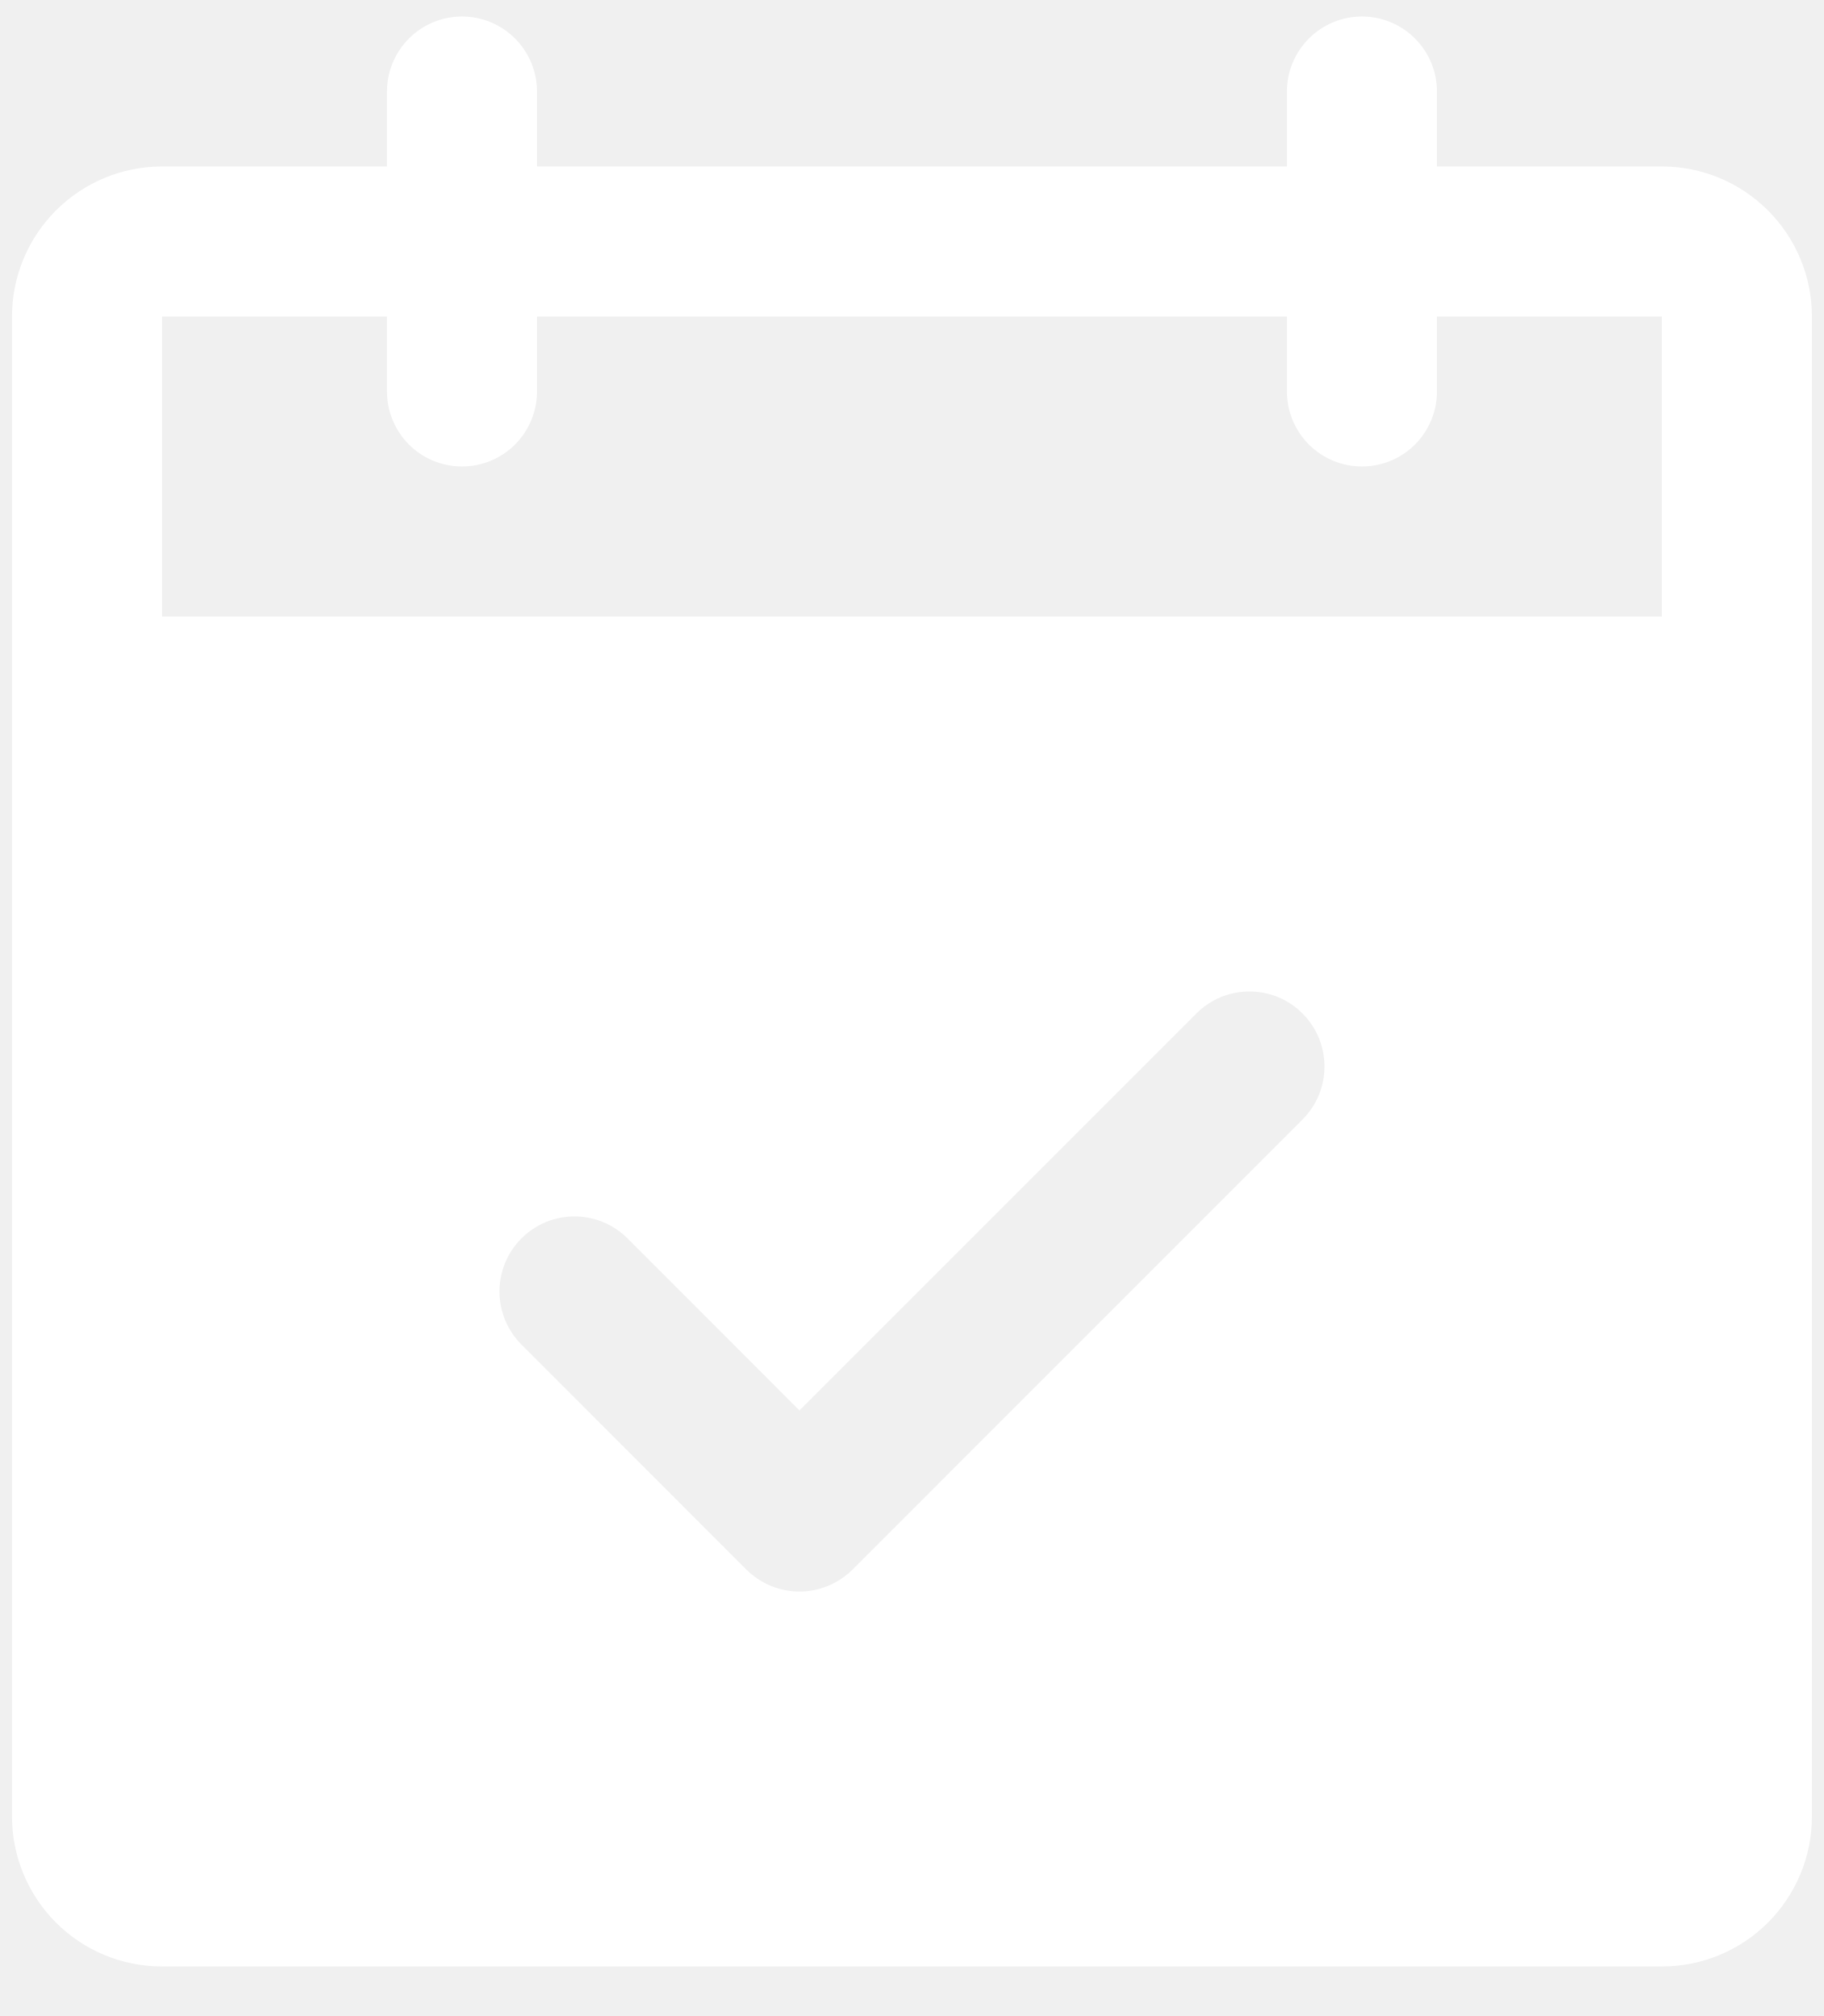
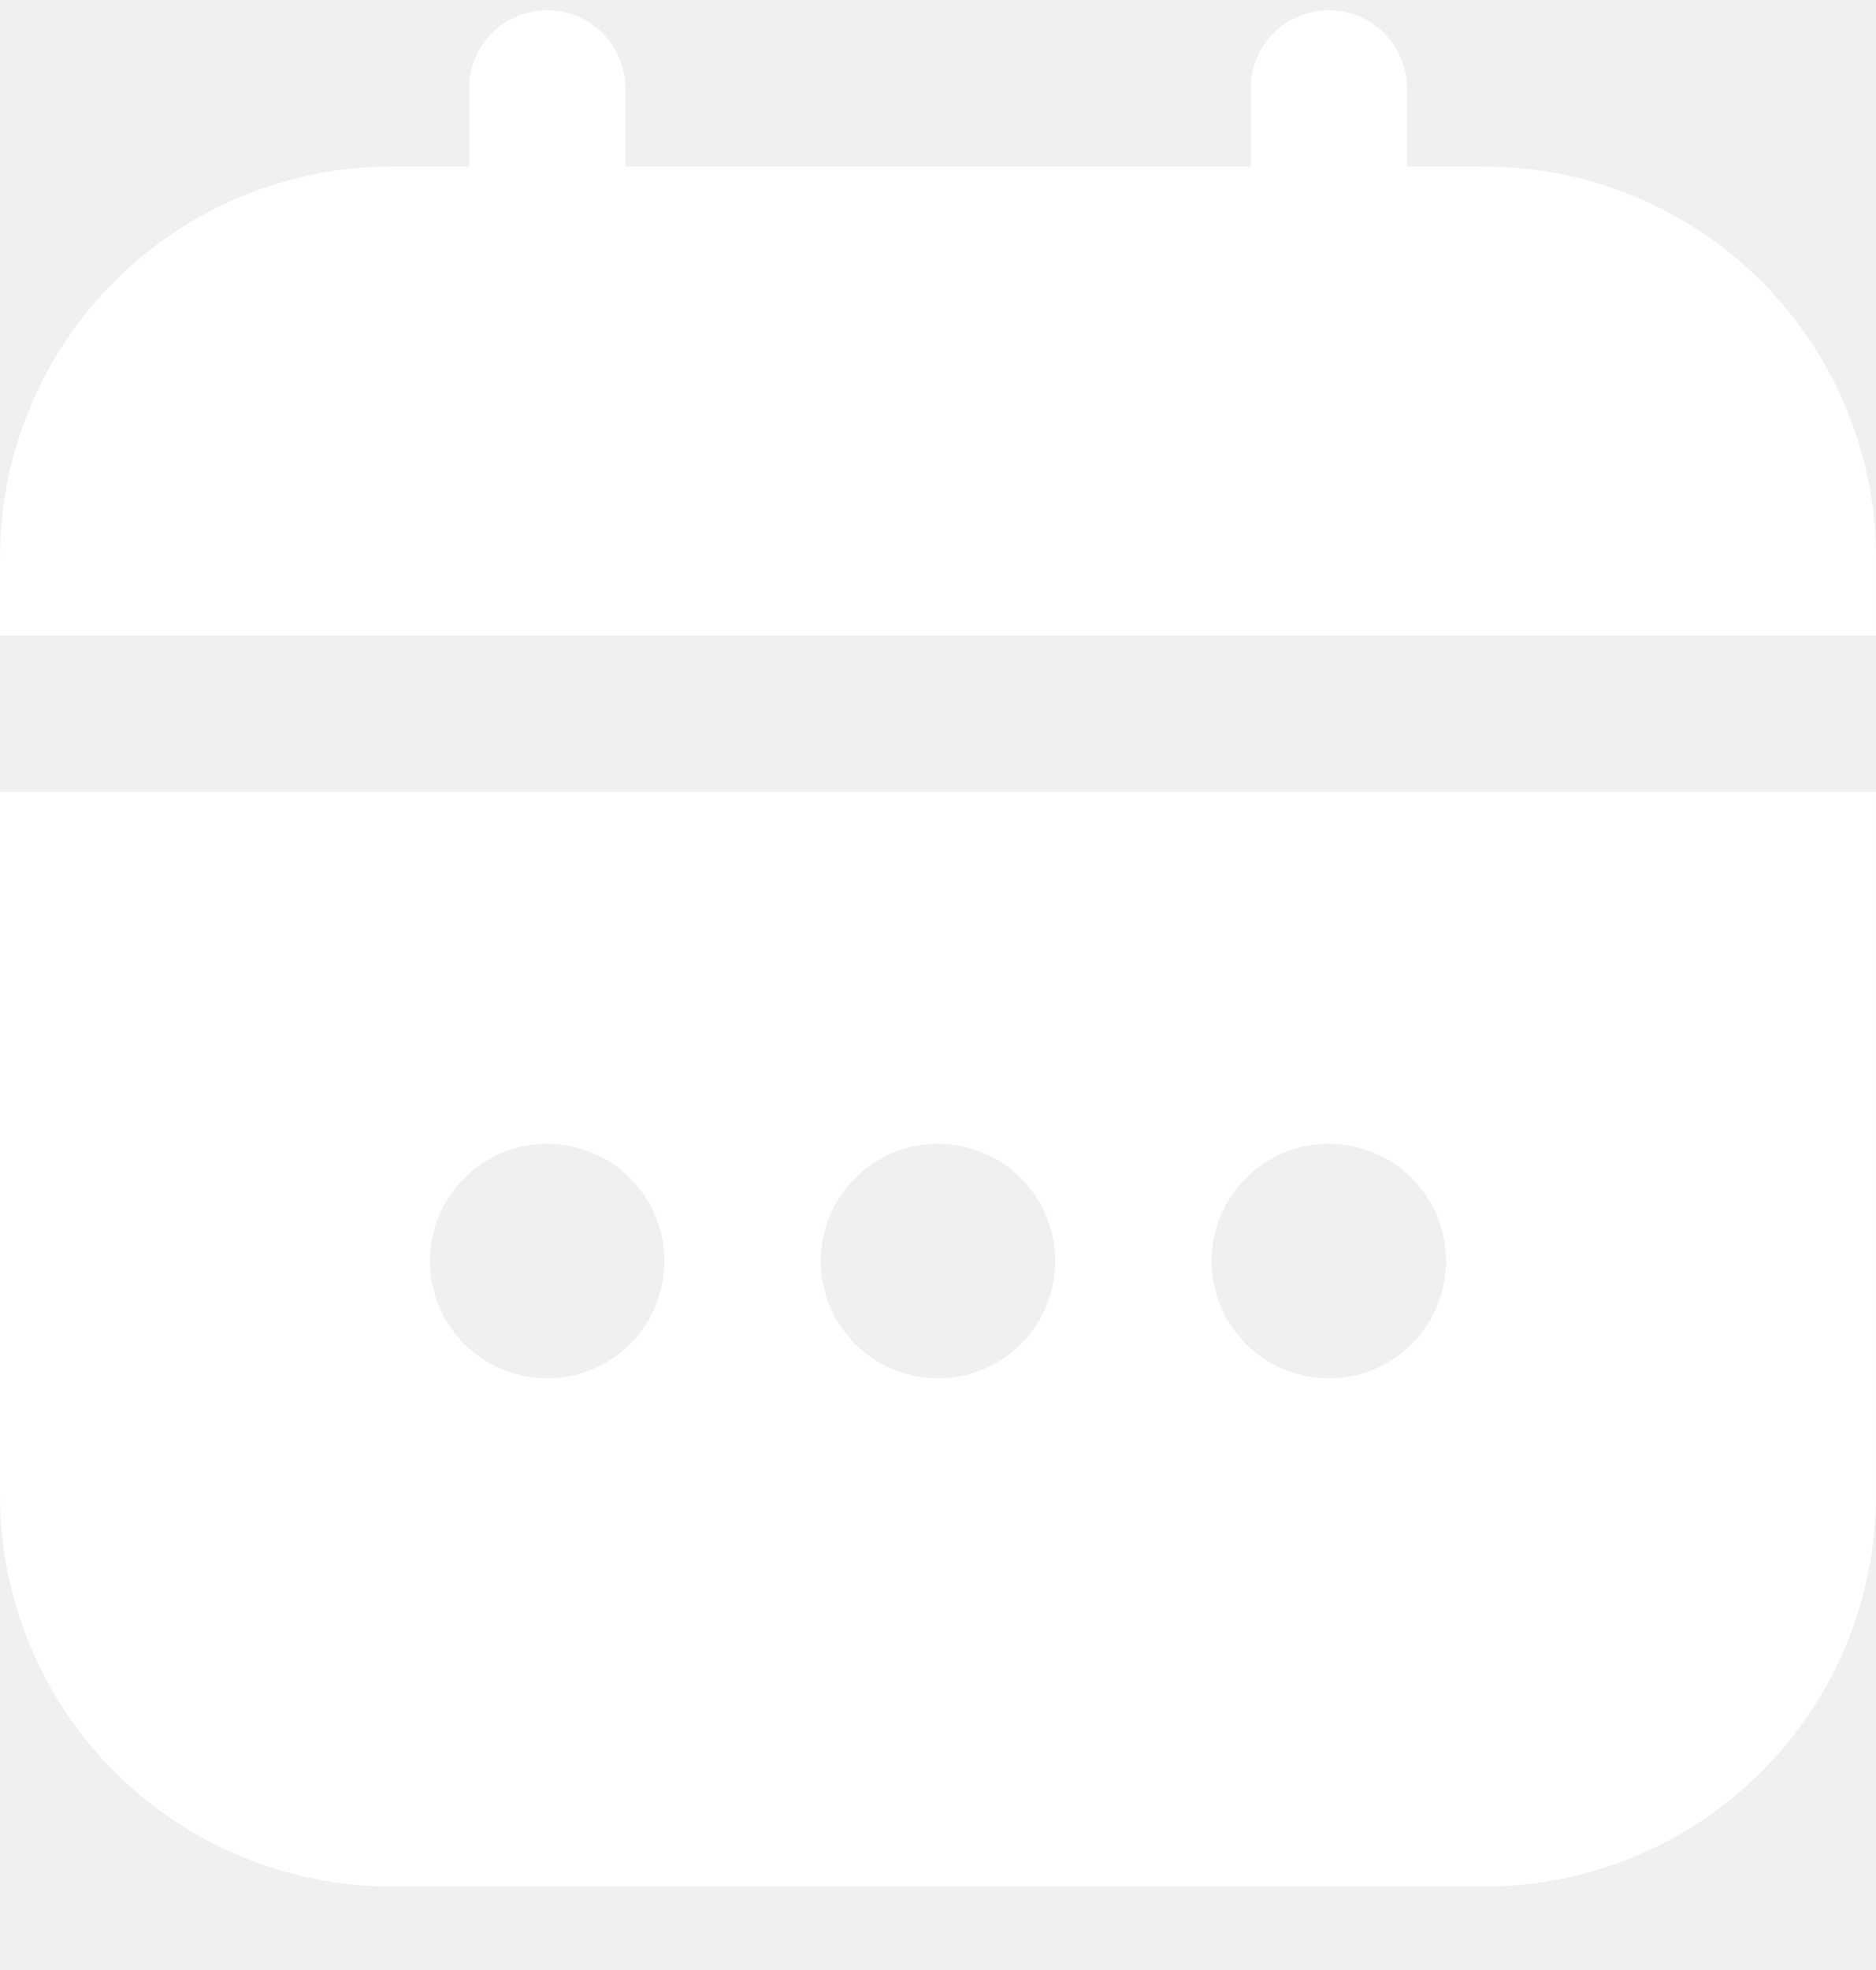
- <svg xmlns="http://www.w3.org/2000/svg" width="19" height="21" viewBox="0 0 19 21" fill="none">
-   <path d="M17.312 1.734H14.969V0.953C14.969 0.746 14.886 0.547 14.74 0.401C14.593 0.254 14.395 0.172 14.188 0.172C13.98 0.172 13.782 0.254 13.635 0.401C13.489 0.547 13.406 0.746 13.406 0.953V1.734H5.594V0.953C5.594 0.746 5.511 0.547 5.365 0.401C5.218 0.254 5.02 0.172 4.812 0.172C4.605 0.172 4.407 0.254 4.26 0.401C4.114 0.547 4.031 0.746 4.031 0.953V1.734H1.688C1.273 1.734 0.876 1.899 0.583 2.192C0.29 2.485 0.125 2.882 0.125 3.297V18.922C0.125 19.336 0.29 19.734 0.583 20.027C0.876 20.32 1.273 20.484 1.688 20.484H17.312C17.727 20.484 18.124 20.32 18.417 20.027C18.71 19.734 18.875 19.336 18.875 18.922V3.297C18.875 2.882 18.71 2.485 18.417 2.192C18.124 1.899 17.727 1.734 17.312 1.734ZM13.568 11.662L8.881 16.35C8.808 16.422 8.722 16.48 8.627 16.519C8.532 16.558 8.431 16.579 8.328 16.579C8.225 16.579 8.124 16.558 8.029 16.519C7.934 16.48 7.848 16.422 7.775 16.35L5.432 14.006C5.285 13.859 5.203 13.66 5.203 13.453C5.203 13.246 5.285 13.047 5.432 12.9C5.578 12.754 5.777 12.671 5.984 12.671C6.192 12.671 6.391 12.754 6.537 12.9L8.328 14.692L12.463 10.557C12.536 10.484 12.622 10.427 12.716 10.387C12.811 10.348 12.913 10.328 13.016 10.328C13.118 10.328 13.22 10.348 13.315 10.387C13.41 10.427 13.496 10.484 13.568 10.557C13.641 10.629 13.698 10.715 13.738 10.81C13.777 10.905 13.797 11.007 13.797 11.109C13.797 11.212 13.777 11.314 13.738 11.409C13.698 11.503 13.641 11.589 13.568 11.662ZM1.688 6.422V3.297H4.031V4.078C4.031 4.285 4.114 4.484 4.26 4.631C4.407 4.777 4.605 4.859 4.812 4.859C5.02 4.859 5.218 4.777 5.365 4.631C5.511 4.484 5.594 4.285 5.594 4.078V3.297H13.406V4.078C13.406 4.285 13.489 4.484 13.635 4.631C13.782 4.777 13.98 4.859 14.188 4.859C14.395 4.859 14.593 4.777 14.74 4.631C14.886 4.484 14.969 4.285 14.969 4.078V3.297H17.312V6.422H1.688Z" fill="white" />
+ <svg xmlns="http://www.w3.org/2000/svg" width="20" height="21" viewBox="0 0 20 21" fill="none">
+   <g clip-path="url(#clip0_1235_3641)">
+     <path d="M0 15.943C0.001 17.047 0.441 18.107 1.222 18.888C2.003 19.669 3.062 20.108 4.167 20.11H15.833C16.938 20.108 17.997 19.669 18.778 18.888C19.559 18.107 19.999 17.047 20 15.943V8.443H0V15.943ZM14.167 12.193C14.414 12.193 14.656 12.266 14.861 12.403C15.067 12.541 15.227 12.736 15.322 12.964C15.416 13.193 15.441 13.444 15.393 13.687C15.344 13.929 15.225 14.152 15.05 14.327C14.876 14.502 14.653 14.621 14.411 14.669C14.168 14.717 13.917 14.692 13.688 14.598C13.46 14.503 13.265 14.343 13.127 14.137C12.99 13.932 12.917 13.69 12.917 13.443C12.917 13.111 13.048 12.793 13.283 12.559C13.517 12.325 13.835 12.193 14.167 12.193ZM10 12.193C10.247 12.193 10.489 12.266 10.694 12.403C10.9 12.541 11.06 12.736 11.155 12.964C11.249 13.193 11.274 13.444 11.226 13.687C11.178 13.929 11.059 14.152 10.884 14.327C10.709 14.502 10.486 14.621 10.244 14.669C10.001 14.717 9.75 14.692 9.522 14.598C9.293 14.503 9.098 14.343 8.961 14.137C8.823 13.932 8.75 13.69 8.75 13.443C8.75 13.111 8.882 12.793 9.116 12.559C9.351 12.325 9.668 12.193 10 12.193ZM5.833 12.193C6.081 12.193 6.322 12.266 6.528 12.403C6.733 12.541 6.894 12.736 6.988 12.964C7.083 13.193 7.108 13.444 7.059 13.687C7.011 13.929 6.892 14.152 6.717 14.327C6.542 14.502 6.32 14.621 6.077 14.669C5.835 14.717 5.583 14.692 5.355 14.598C5.127 14.503 4.931 14.343 4.794 14.137C4.657 13.932 4.583 13.69 4.583 13.443C4.583 13.111 4.715 12.793 4.949 12.559C5.184 12.325 5.502 12.193 5.833 12.193Z" fill="white" />
+     <path d="M15.833 1.776H15V0.943C15 0.722 14.912 0.51 14.756 0.353C14.6 0.197 14.388 0.109 14.167 0.109C13.946 0.109 13.734 0.197 13.577 0.353C13.421 0.51 13.333 0.722 13.333 0.943V1.776H6.667V0.943C6.667 0.722 6.579 0.51 6.423 0.353C6.266 0.197 6.054 0.109 5.833 0.109C5.612 0.109 5.4 0.197 5.244 0.353C5.088 0.51 5 0.722 5 0.943V1.776H4.167C3.062 1.777 2.003 2.217 1.222 2.998C0.441 3.779 0.001 4.838 0 5.943L0 6.776H20V5.943C19.999 4.838 19.559 3.779 18.778 2.998C17.997 2.217 16.938 1.777 15.833 1.776Z" fill="white" />
+   </g>
+   <defs>
+     <clipPath id="clip0_1235_3641">
+       <rect width="20" height="20" fill="white" transform="translate(0 0.109375)" />
+     </clipPath>
+   </defs>
</svg>
